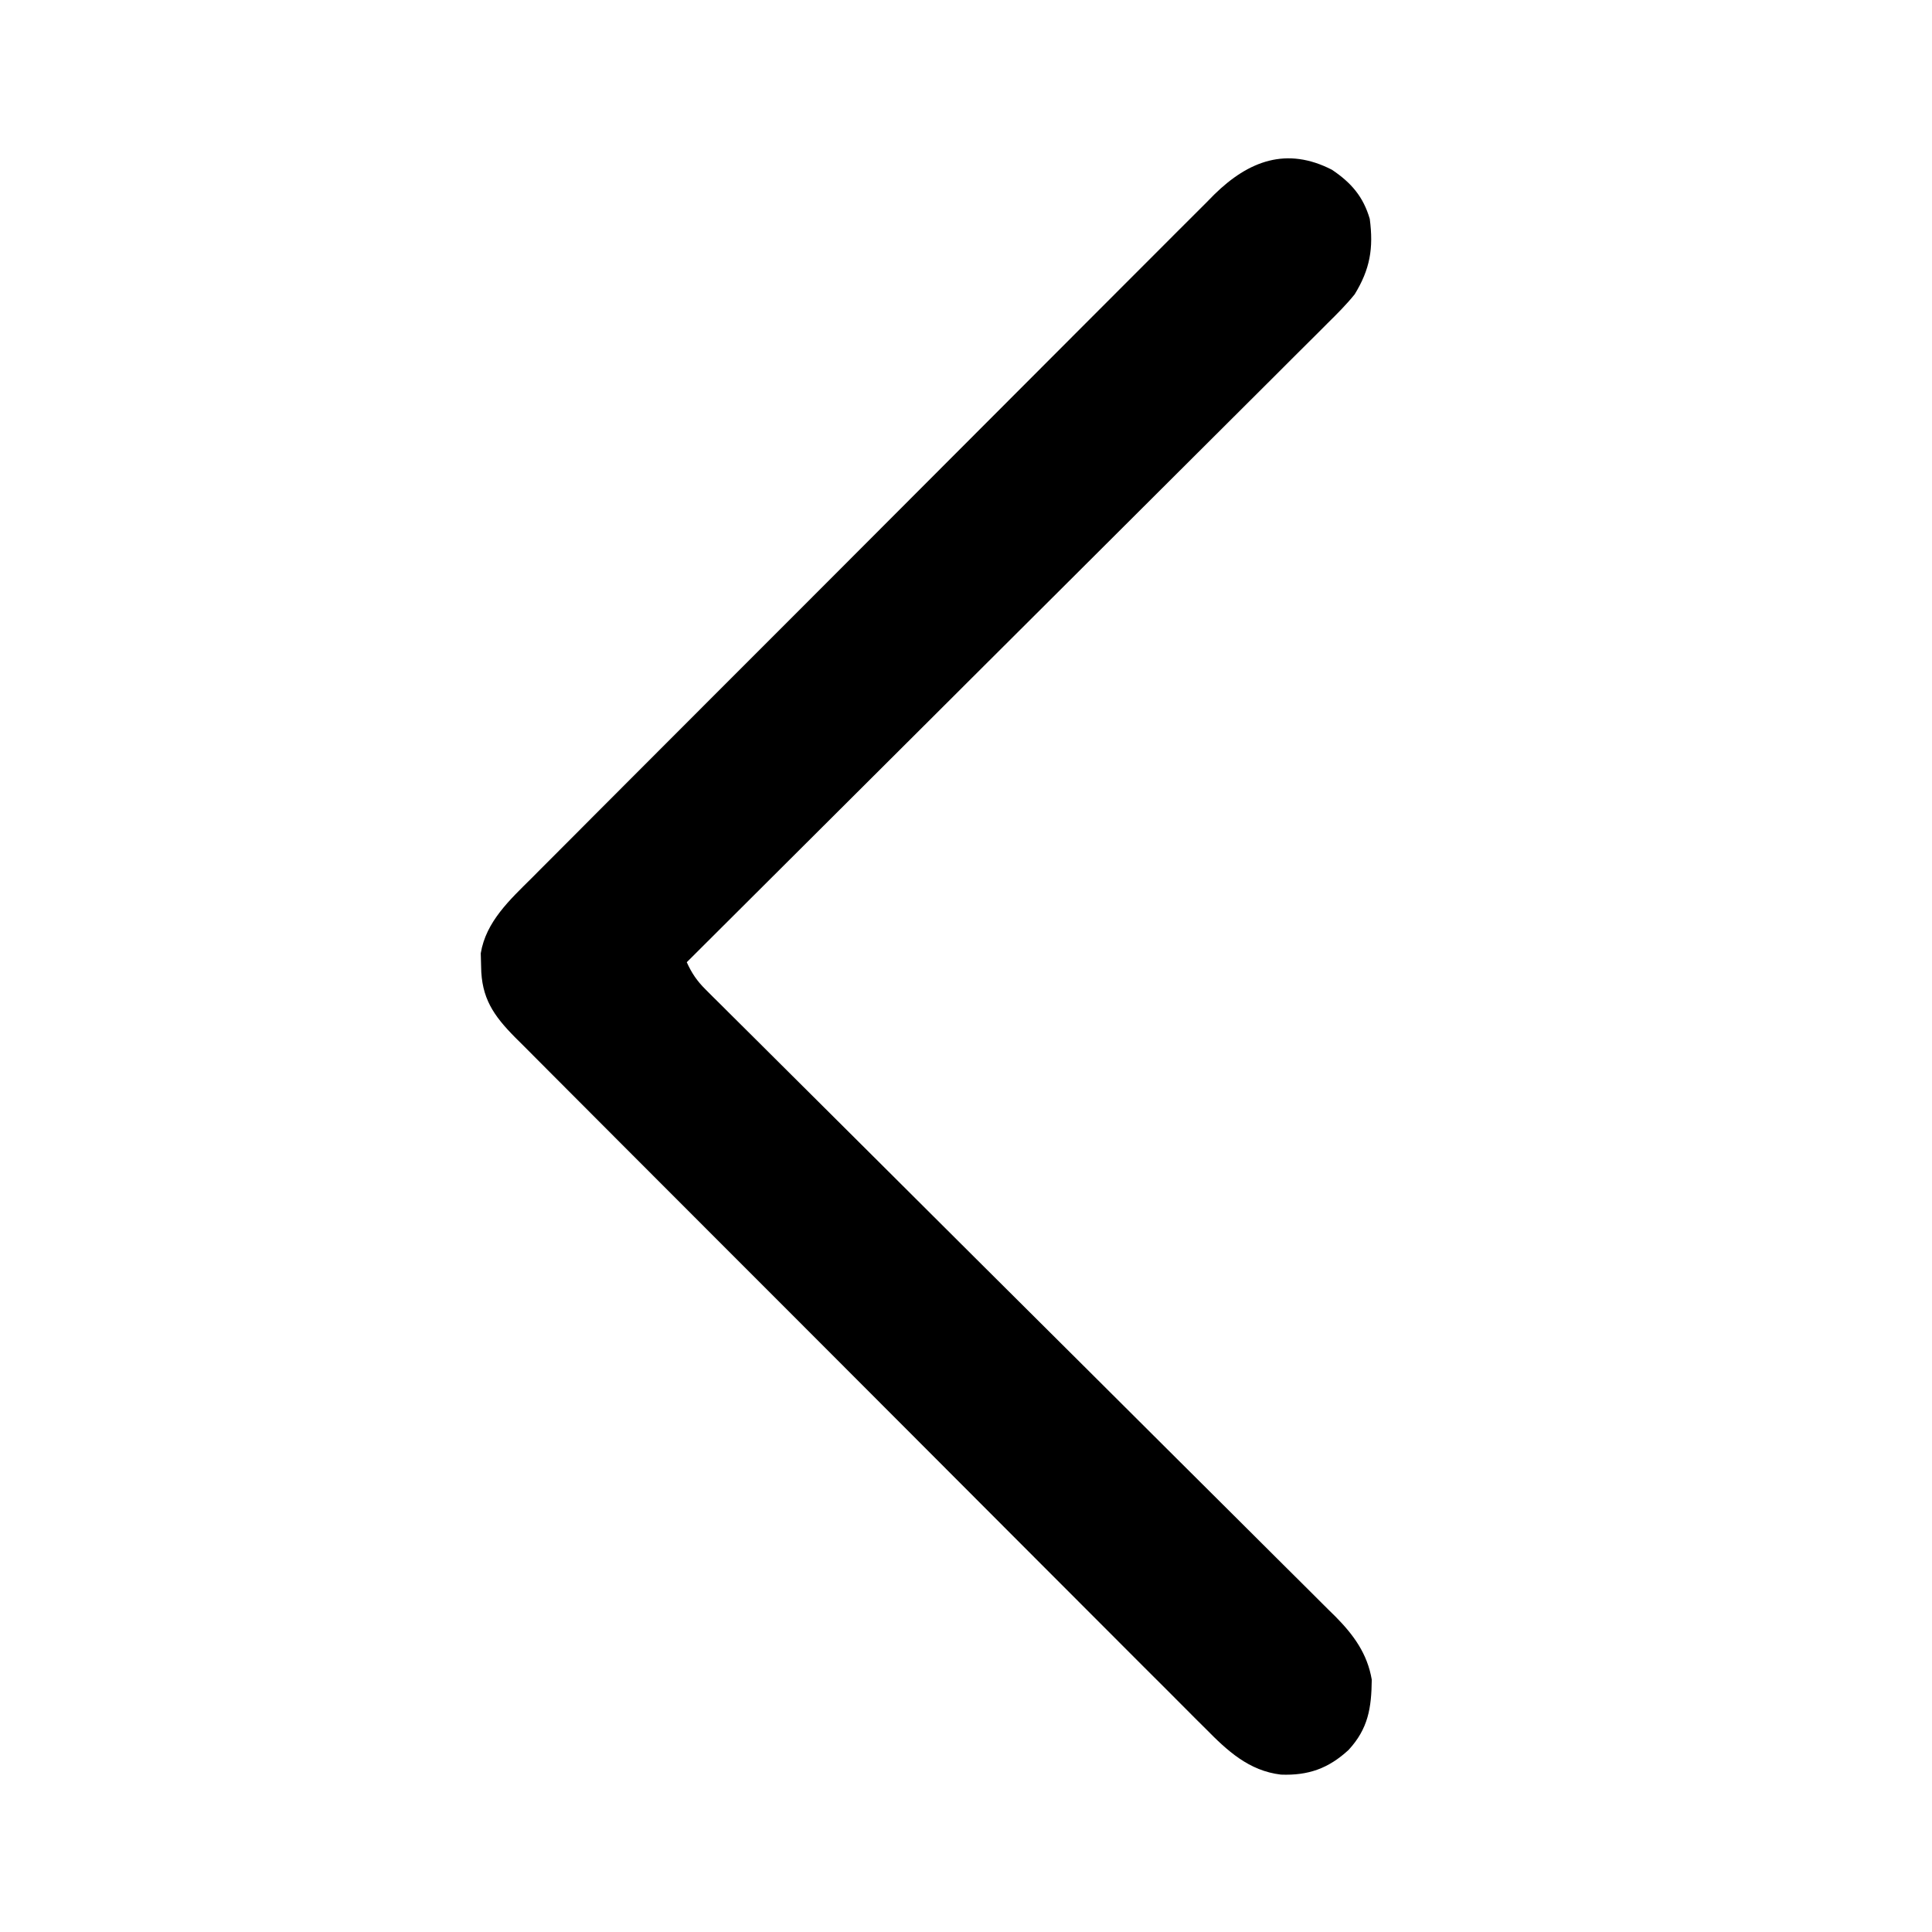
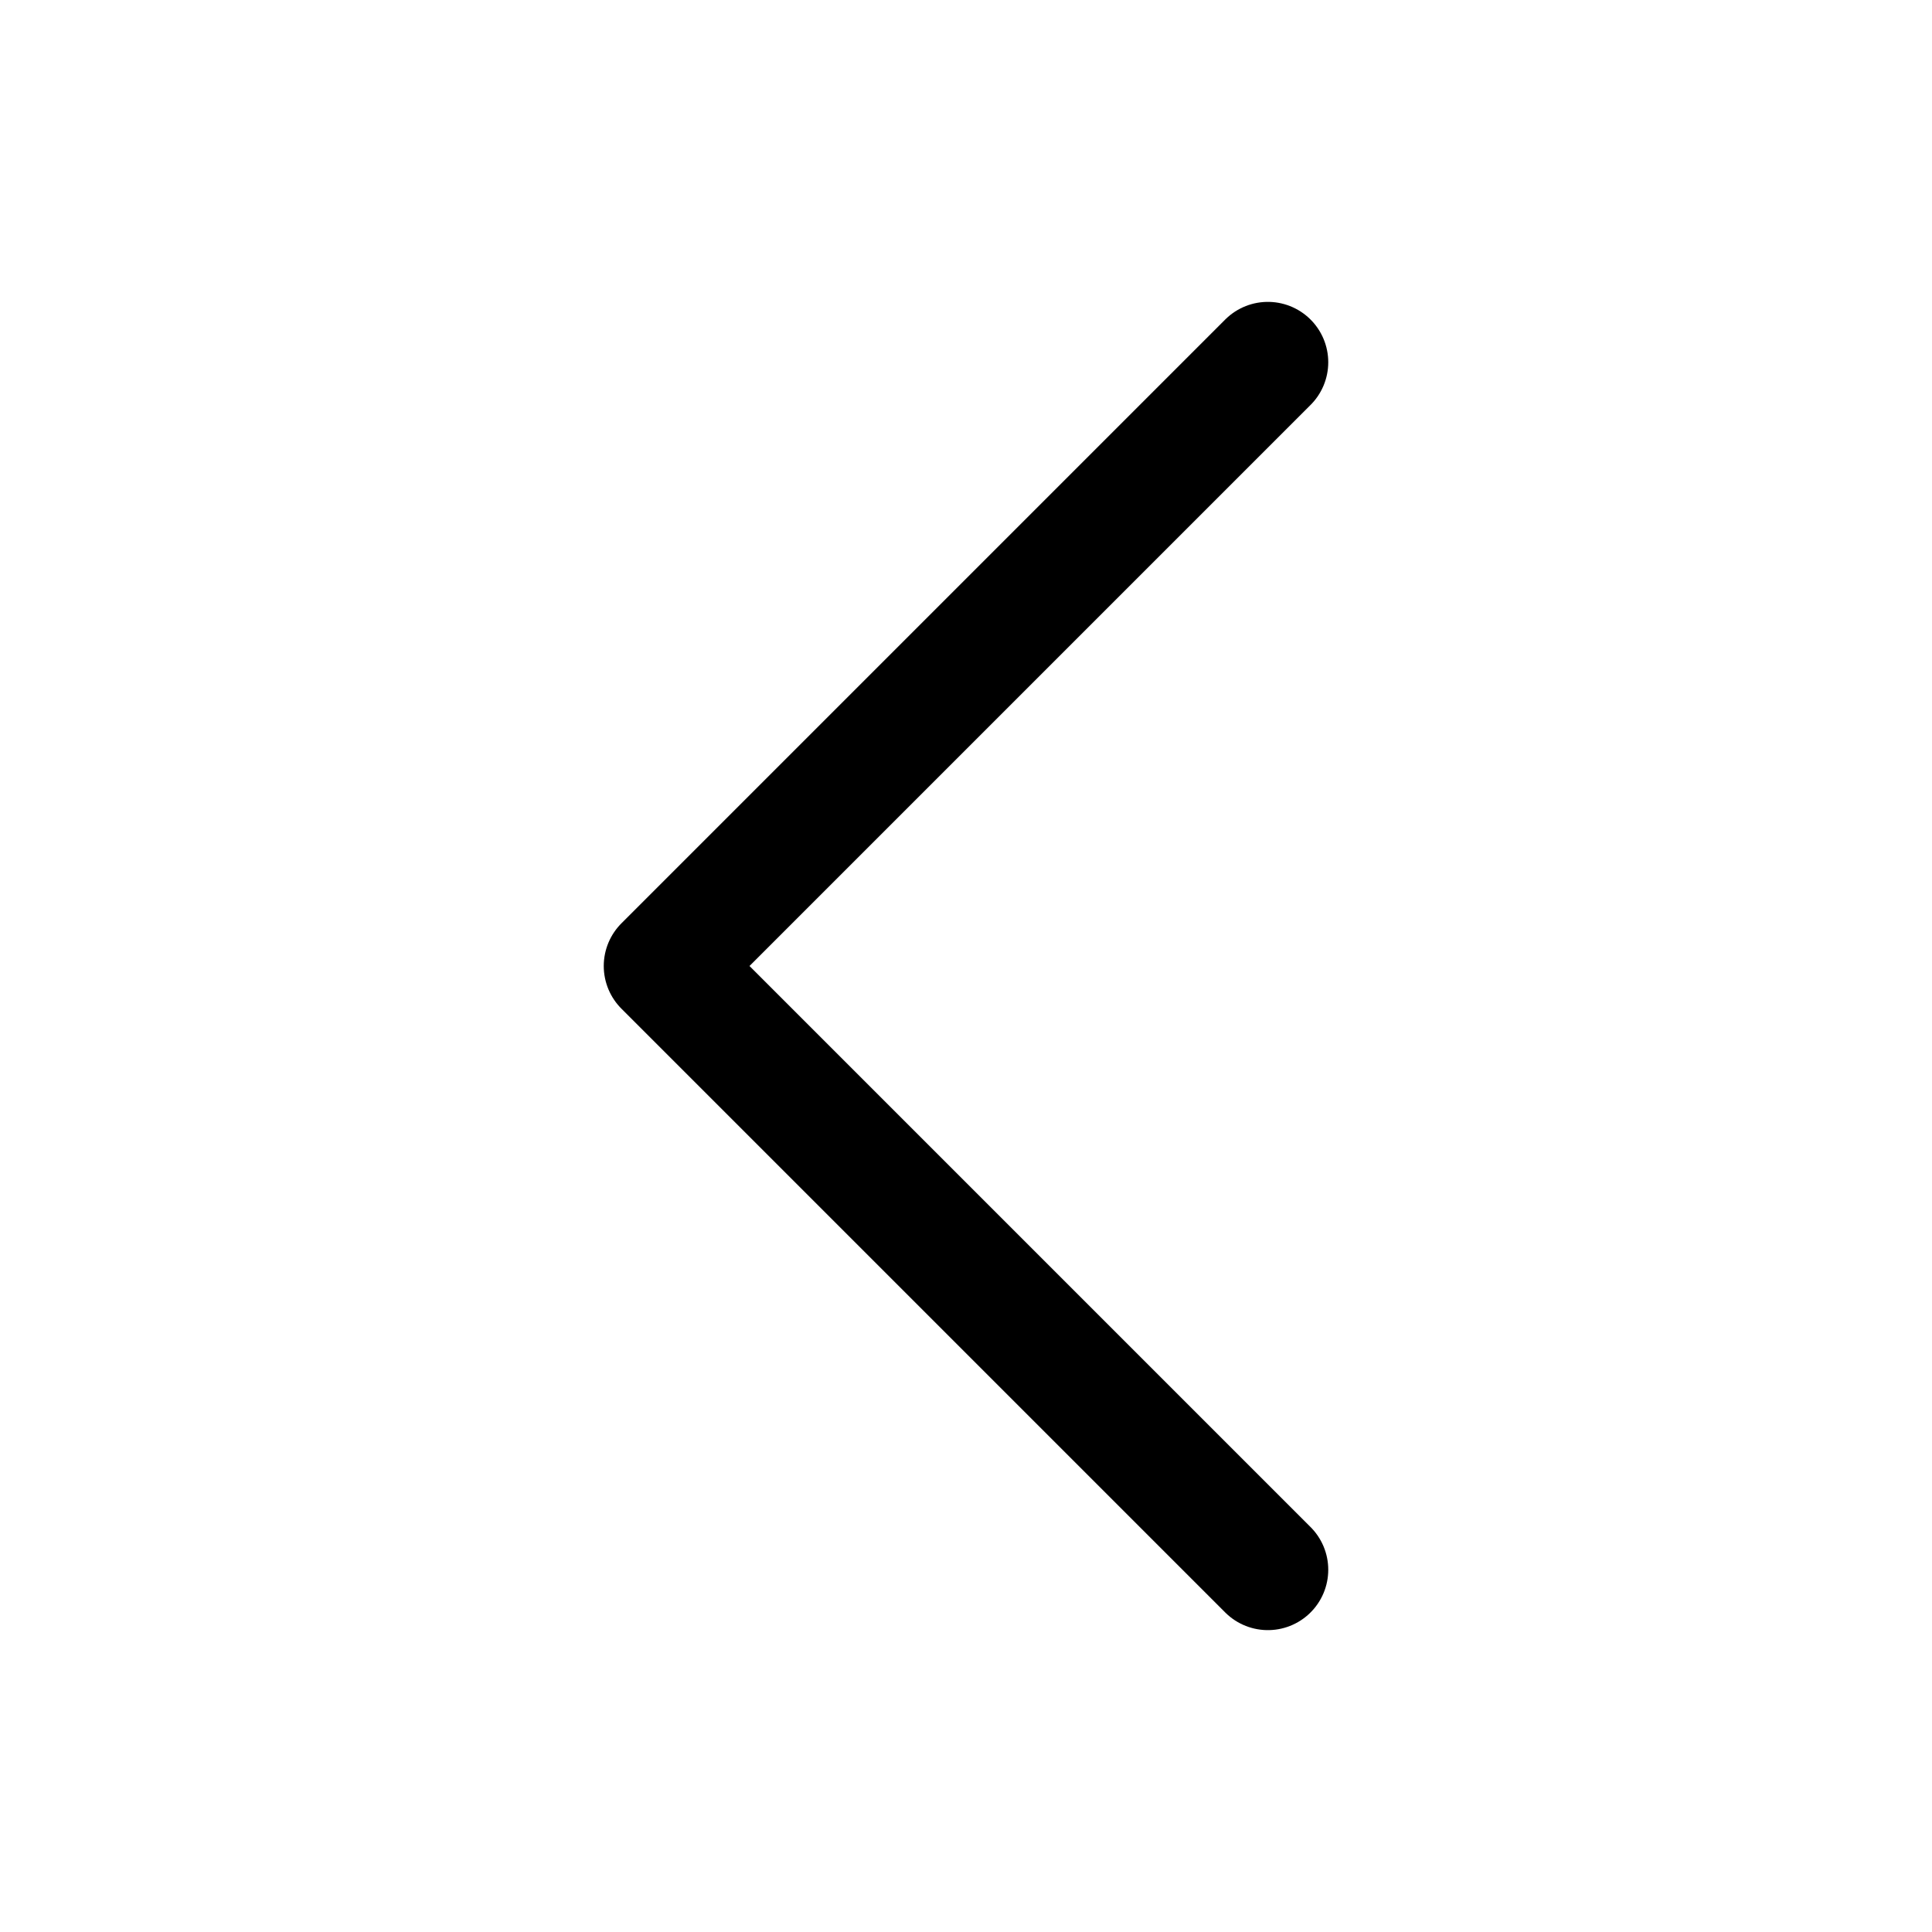
- <svg xmlns="http://www.w3.org/2000/svg" version="1.1" width="512" height="512">
-   <path d="M0 0 C5.103 3.435 8.274 7.114 10 13 C11.029 20.803 10.081 26.334 6 33 C3.779 35.748 1.318 38.206 -1.201 40.682 C-1.927 41.411 -2.653 42.141 -3.401 42.893 C-5.825 45.323 -8.264 47.74 -10.702 50.156 C-12.447 51.9 -14.192 53.645 -15.935 55.391 C-19.685 59.142 -23.441 62.887 -27.203 66.626 C-32.641 72.031 -38.068 77.448 -43.493 82.868 C-52.296 91.662 -61.107 100.447 -69.924 109.226 C-78.487 117.752 -87.045 126.281 -95.597 134.817 C-96.125 135.343 -96.652 135.87 -97.196 136.413 C-99.843 139.055 -102.49 141.697 -105.137 144.339 C-127.079 166.239 -149.035 188.124 -171 210 C-169.688 212.9 -168.285 214.962 -166.032 217.203 C-165.115 218.122 -165.115 218.122 -164.18 219.059 C-163.172 220.055 -163.172 220.055 -162.143 221.071 C-161.429 221.783 -160.716 222.496 -159.981 223.23 C-157.582 225.622 -155.177 228.007 -152.772 230.392 C-151.054 232.103 -149.336 233.815 -147.618 235.527 C-143.915 239.217 -140.21 242.903 -136.502 246.588 C-131.134 251.921 -125.774 257.263 -120.415 262.606 C-111.714 271.284 -103.009 279.959 -94.301 288.63 C-93.78 289.149 -93.258 289.668 -92.721 290.203 C-85.329 297.564 -77.934 304.922 -70.537 312.279 C-70.017 312.797 -69.496 313.315 -68.96 313.848 C-68.18 314.624 -68.18 314.624 -67.384 315.415 C-58.708 324.046 -50.039 332.684 -41.376 341.329 C-36.035 346.659 -30.687 351.981 -25.331 357.296 C-21.225 361.372 -17.128 365.458 -13.036 369.548 C-11.358 371.222 -9.676 372.893 -7.991 374.559 C-5.688 376.838 -3.398 379.128 -1.111 381.421 C-0.109 382.404 -0.109 382.404 0.913 383.406 C5.733 388.278 9.364 393.257 10.531 400.125 C10.449 407.651 9.585 413.111 4.387 418.75 C-0.941 423.665 -6.286 425.566 -13.531 425.291 C-22.041 424.288 -27.769 418.95 -33.541 413.08 C-34.351 412.277 -35.161 411.473 -35.996 410.645 C-38.695 407.961 -41.376 405.259 -44.058 402.557 C-45.993 400.623 -47.932 398.693 -49.87 396.762 C-54.579 392.068 -59.274 387.36 -63.965 382.648 C-69.43 377.159 -74.908 371.682 -80.387 366.206 C-90.162 356.434 -99.925 346.651 -109.682 336.86 C-119.145 327.364 -128.618 317.877 -138.101 308.4 C-148.434 298.073 -158.764 287.742 -169.084 277.401 C-169.903 276.581 -169.903 276.581 -170.738 275.744 C-171.834 274.646 -172.931 273.548 -174.027 272.449 C-177.84 268.629 -181.657 264.812 -185.474 260.996 C-190.126 256.346 -194.772 251.69 -199.411 247.028 C-201.777 244.649 -204.146 242.274 -206.521 239.904 C-209.094 237.334 -211.659 234.755 -214.221 232.173 C-214.973 231.427 -215.724 230.681 -216.499 229.912 C-222.209 224.127 -225.425 219.516 -225.5 211.125 C-225.531 209.973 -225.562 208.82 -225.594 207.633 C-224.224 199.253 -217.87 193.434 -212.056 187.662 C-210.865 186.461 -210.865 186.461 -209.65 185.237 C-206.998 182.569 -204.337 179.912 -201.675 177.255 C-199.766 175.34 -197.86 173.424 -195.953 171.507 C-191.318 166.851 -186.674 162.203 -182.027 157.558 C-178.249 153.781 -174.474 150.002 -170.701 146.221 C-169.612 145.13 -168.523 144.039 -167.434 142.949 C-166.621 142.134 -166.621 142.134 -165.792 141.303 C-155.553 131.045 -145.304 120.798 -135.053 110.553 C-125.681 101.187 -116.324 91.808 -106.972 82.423 C-97.359 72.777 -87.737 63.14 -78.105 53.512 C-72.701 48.111 -67.302 42.706 -61.912 37.292 C-57.324 32.683 -52.728 28.083 -48.121 23.495 C-45.772 21.155 -43.429 18.811 -41.094 16.457 C-38.558 13.903 -36.007 11.365 -33.452 8.83 C-32.358 7.718 -32.358 7.718 -31.242 6.583 C-22.077 -2.427 -11.997 -6.173 0 0 Z " fill="#000000" transform="translate(353,45)" />
+ <svg xmlns="http://www.w3.org/2000/svg" fill="none" viewBox="0 0 24 24" stroke-width="1.5" stroke="currentColor" class="w-6 h-6">
+   <path stroke-linecap="round" stroke-linejoin="round" d="M15.75 19.5 8.25 12l7.5-7.5" />
</svg>
